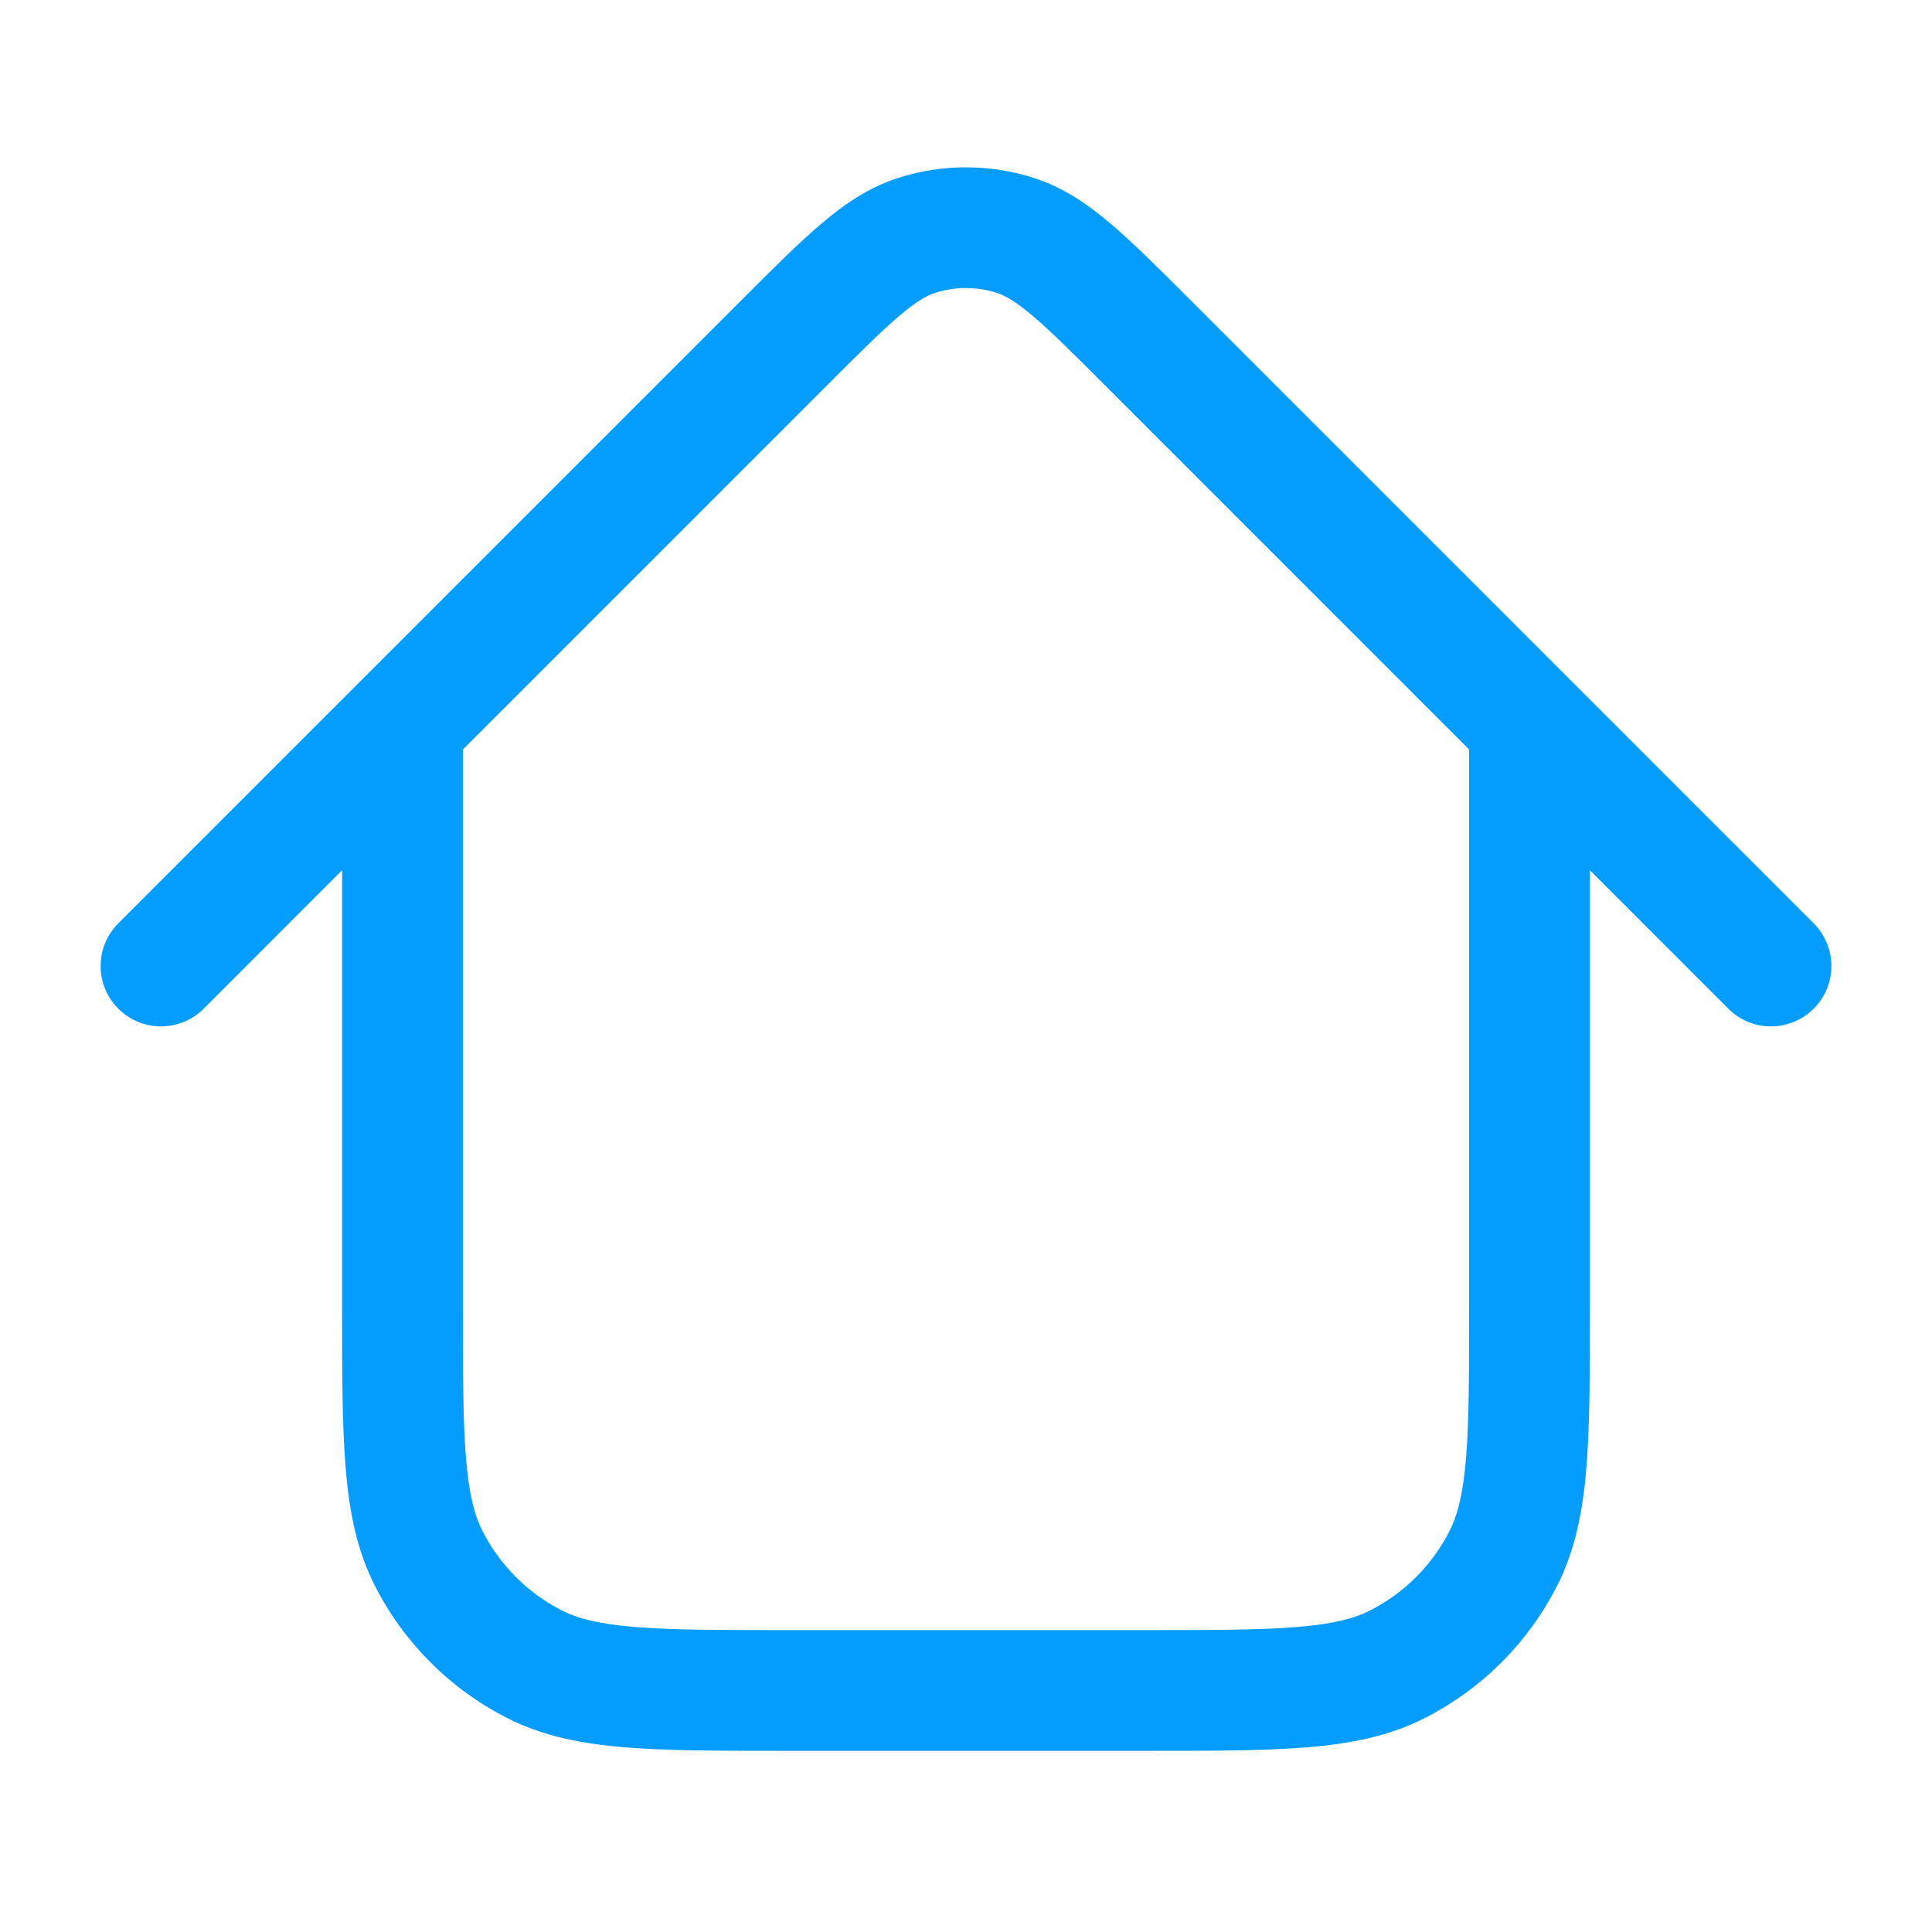
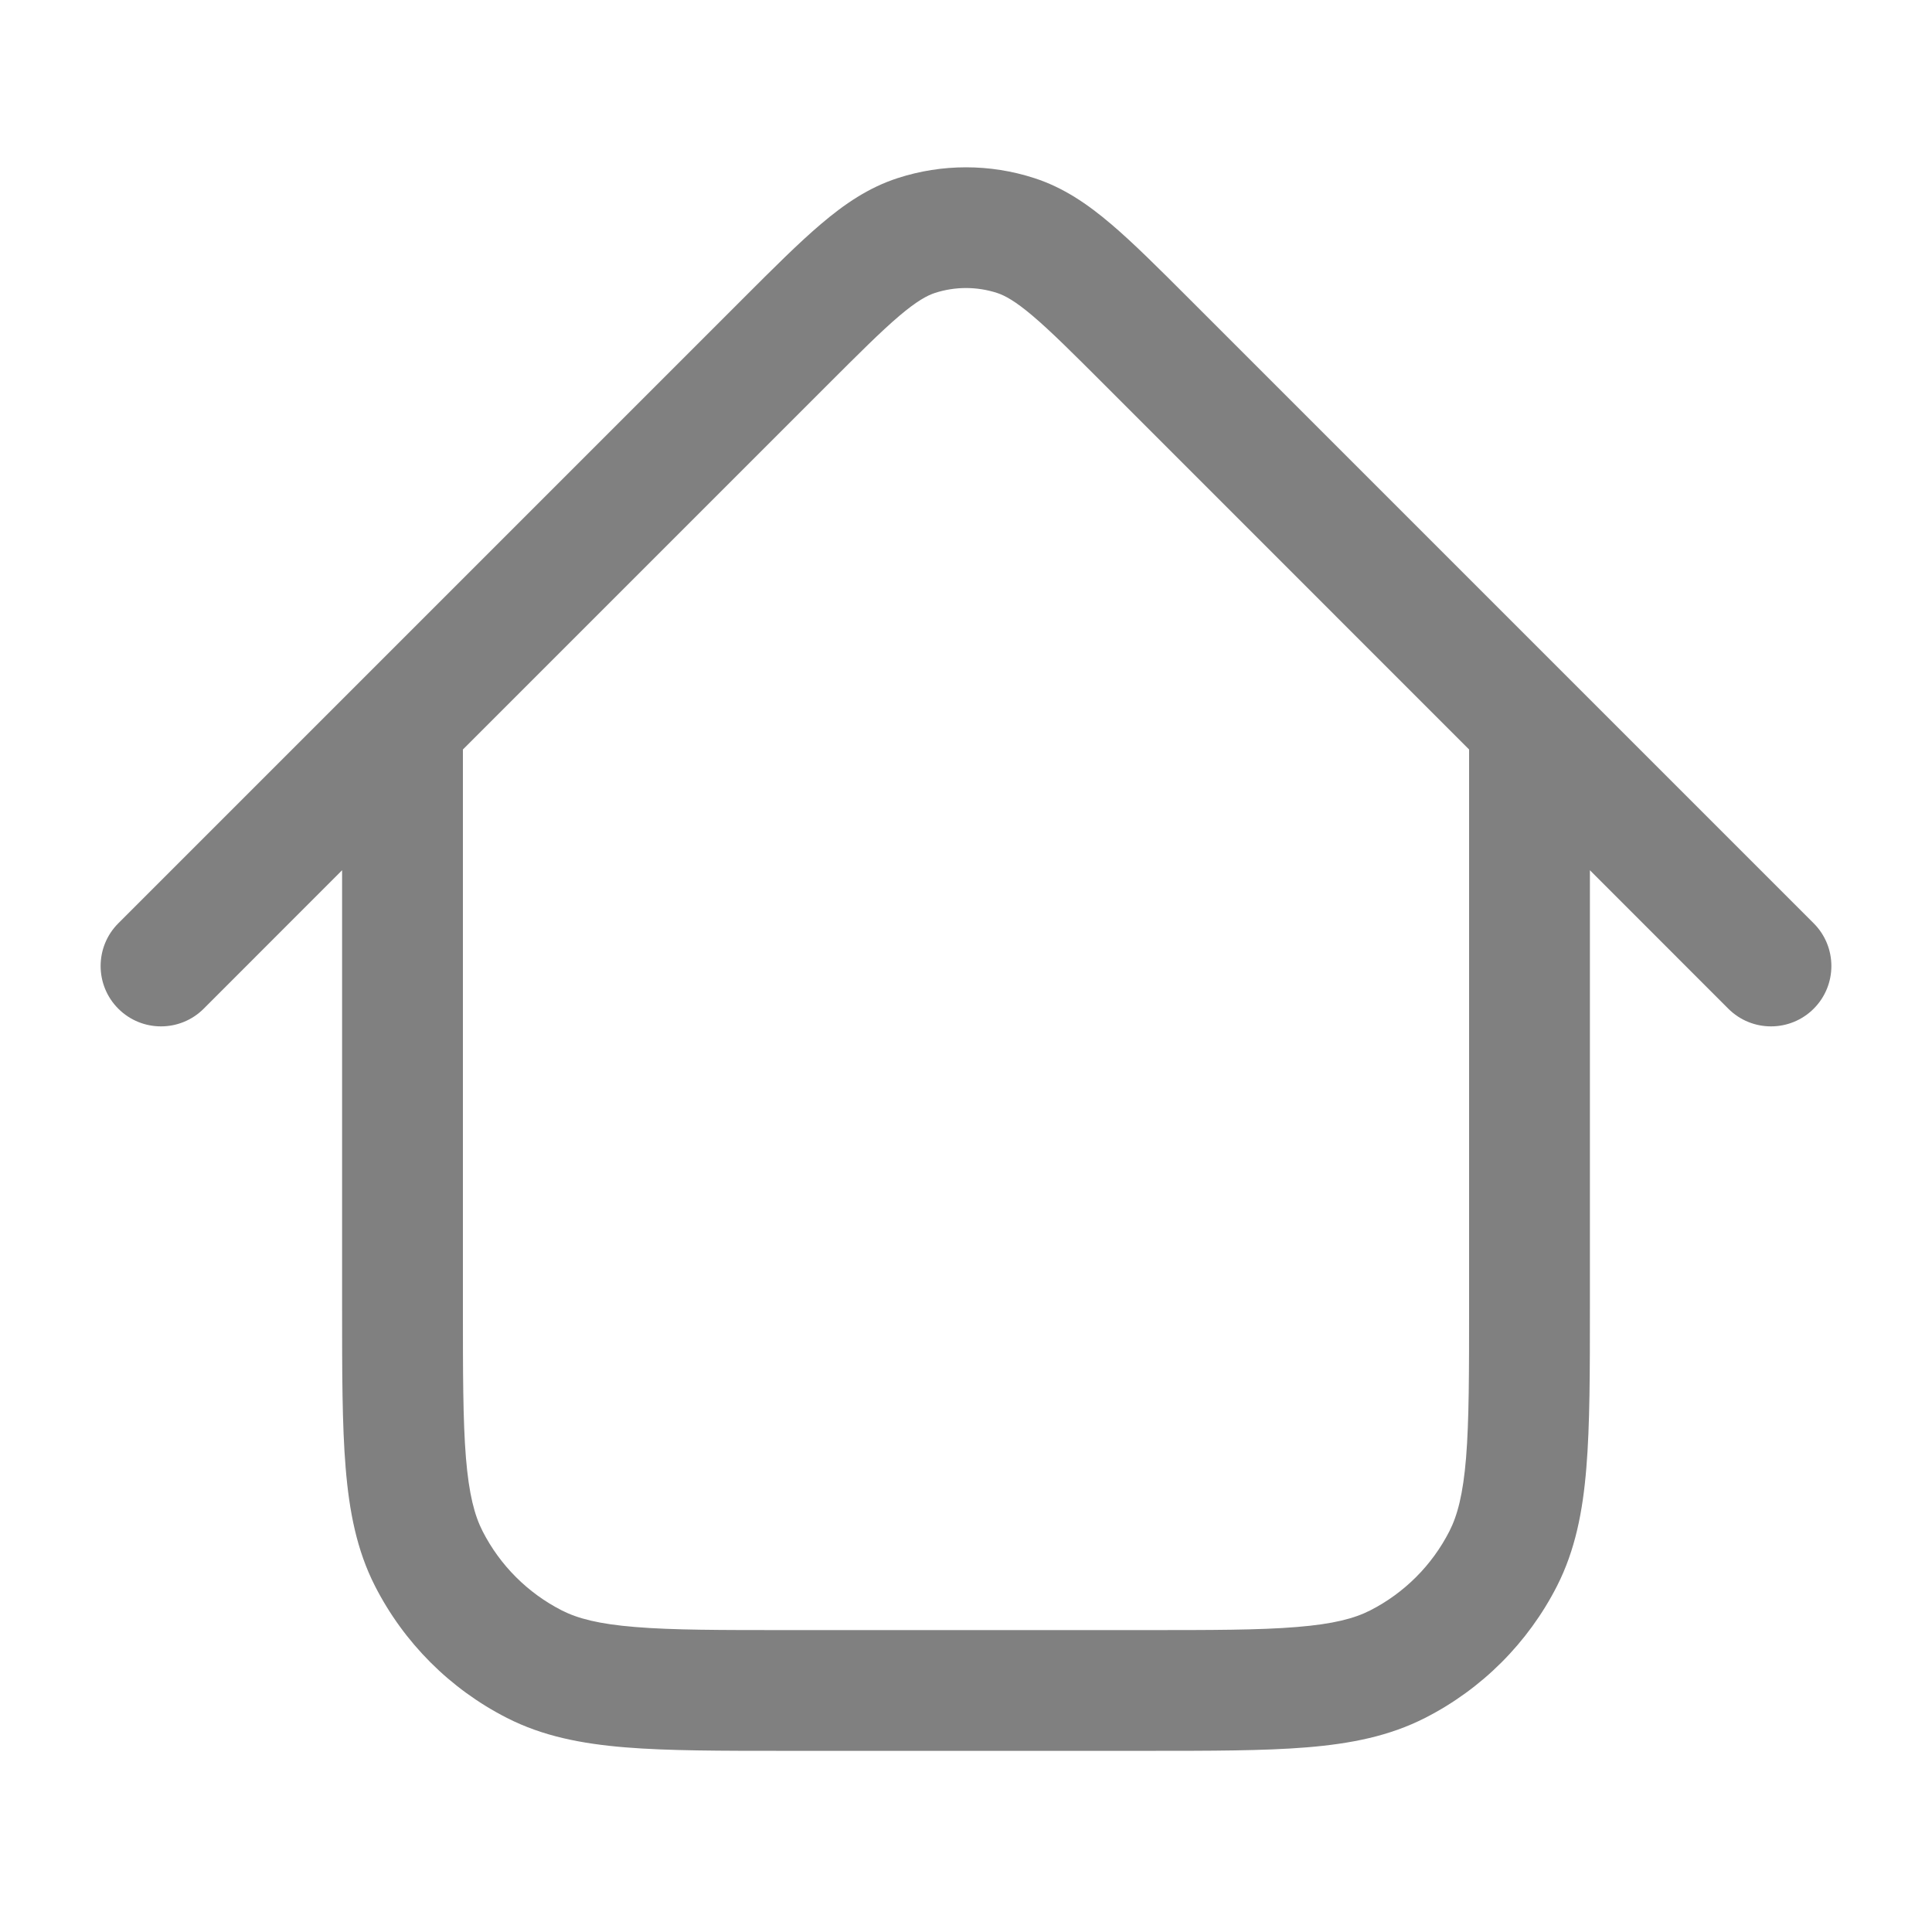
<svg xmlns="http://www.w3.org/2000/svg" width="30" height="30" viewBox="0 0 30 30" fill="none">
  <g id="Home Button">
-     <path id="Vector" fill-rule="evenodd" clip-rule="evenodd" d="M14.517 4.549C14.831 4.447 15.169 4.447 15.483 4.549C15.604 4.589 15.762 4.673 16.037 4.906C16.32 5.146 16.66 5.485 17.166 5.991L22.812 11.638V20.25C22.812 21.315 22.812 22.058 22.765 22.637C22.718 23.204 22.632 23.53 22.506 23.777C22.236 24.306 21.806 24.736 21.277 25.006C21.03 25.132 20.704 25.218 20.137 25.264C19.558 25.312 18.816 25.312 17.75 25.312H12.25C11.184 25.312 10.442 25.312 9.863 25.264C9.296 25.218 8.97 25.132 8.723 25.006C8.194 24.736 7.764 24.306 7.494 23.777C7.368 23.53 7.282 23.204 7.235 22.637C7.188 22.058 7.188 21.315 7.188 20.25V11.638L12.835 5.991C13.341 5.485 13.681 5.146 13.963 4.906C14.238 4.673 14.396 4.589 14.517 4.549ZM5.586 10.588L1.837 14.337C1.471 14.703 1.471 15.297 1.837 15.663C2.203 16.029 2.797 16.029 3.163 15.663L5.312 13.513V20.25V20.29C5.312 21.306 5.312 22.126 5.367 22.789C5.423 23.472 5.54 24.073 5.823 24.628C6.273 25.51 6.99 26.227 7.872 26.676C8.427 26.959 9.027 27.077 9.711 27.133C10.374 27.187 11.194 27.187 12.21 27.187H12.25H17.75H17.79C18.806 27.187 19.626 27.187 20.289 27.133C20.973 27.077 21.573 26.959 22.128 26.676C23.01 26.227 23.727 25.51 24.177 24.628C24.459 24.073 24.578 23.472 24.633 22.789C24.688 22.126 24.688 21.306 24.688 20.29V20.25V13.513L26.837 15.663C27.203 16.029 27.797 16.029 28.163 15.663C28.529 15.297 28.529 14.703 28.163 14.337L18.491 4.665L18.464 4.638C17.992 4.166 17.598 3.772 17.25 3.477C16.887 3.168 16.512 2.912 16.062 2.766C15.372 2.542 14.628 2.542 13.938 2.766C13.488 2.912 13.113 3.168 12.75 3.477C12.402 3.772 12.008 4.166 11.536 4.638L11.536 4.638L11.509 4.665L5.588 10.586C5.587 10.587 5.587 10.587 5.586 10.588Z" fill="#049DFE" />
+     <path id="Vector" fill-rule="evenodd" clip-rule="evenodd" d="M14.517 4.549C14.831 4.447 15.169 4.447 15.483 4.549C15.604 4.589 15.762 4.673 16.037 4.906C16.32 5.146 16.66 5.485 17.166 5.991L22.812 11.638V20.25C22.812 21.315 22.812 22.058 22.765 22.637C22.718 23.204 22.632 23.53 22.506 23.777C22.236 24.306 21.806 24.736 21.277 25.006C21.03 25.132 20.704 25.218 20.137 25.264C19.558 25.312 18.816 25.312 17.75 25.312H12.25C11.184 25.312 10.442 25.312 9.863 25.264C9.296 25.218 8.97 25.132 8.723 25.006C8.194 24.736 7.764 24.306 7.494 23.777C7.368 23.53 7.282 23.204 7.235 22.637C7.188 22.058 7.188 21.315 7.188 20.25V11.638L12.835 5.991C13.341 5.485 13.681 5.146 13.963 4.906C14.238 4.673 14.396 4.589 14.517 4.549ZM5.586 10.588L1.837 14.337C1.471 14.703 1.471 15.297 1.837 15.663C2.203 16.029 2.797 16.029 3.163 15.663L5.312 13.513V20.25V20.29C5.312 21.306 5.312 22.126 5.367 22.789C5.423 23.472 5.54 24.073 5.823 24.628C6.273 25.51 6.99 26.227 7.872 26.676C8.427 26.959 9.027 27.077 9.711 27.133C10.374 27.187 11.194 27.187 12.21 27.187H12.25H17.75H17.79C18.806 27.187 19.626 27.187 20.289 27.133C20.973 27.077 21.573 26.959 22.128 26.676C23.01 26.227 23.727 25.51 24.177 24.628C24.459 24.073 24.578 23.472 24.633 22.789C24.688 22.126 24.688 21.306 24.688 20.29V20.25V13.513L26.837 15.663C27.203 16.029 27.797 16.029 28.163 15.663C28.529 15.297 28.529 14.703 28.163 14.337L18.491 4.665L18.464 4.638C17.992 4.166 17.598 3.772 17.25 3.477C16.887 3.168 16.512 2.912 16.062 2.766C15.372 2.542 14.628 2.542 13.938 2.766C13.488 2.912 13.113 3.168 12.75 3.477C12.402 3.772 12.008 4.166 11.536 4.638L11.536 4.638L11.509 4.665L5.588 10.586C5.587 10.587 5.587 10.587 5.586 10.588Z" fill="gray" />
  </g>
</svg>
